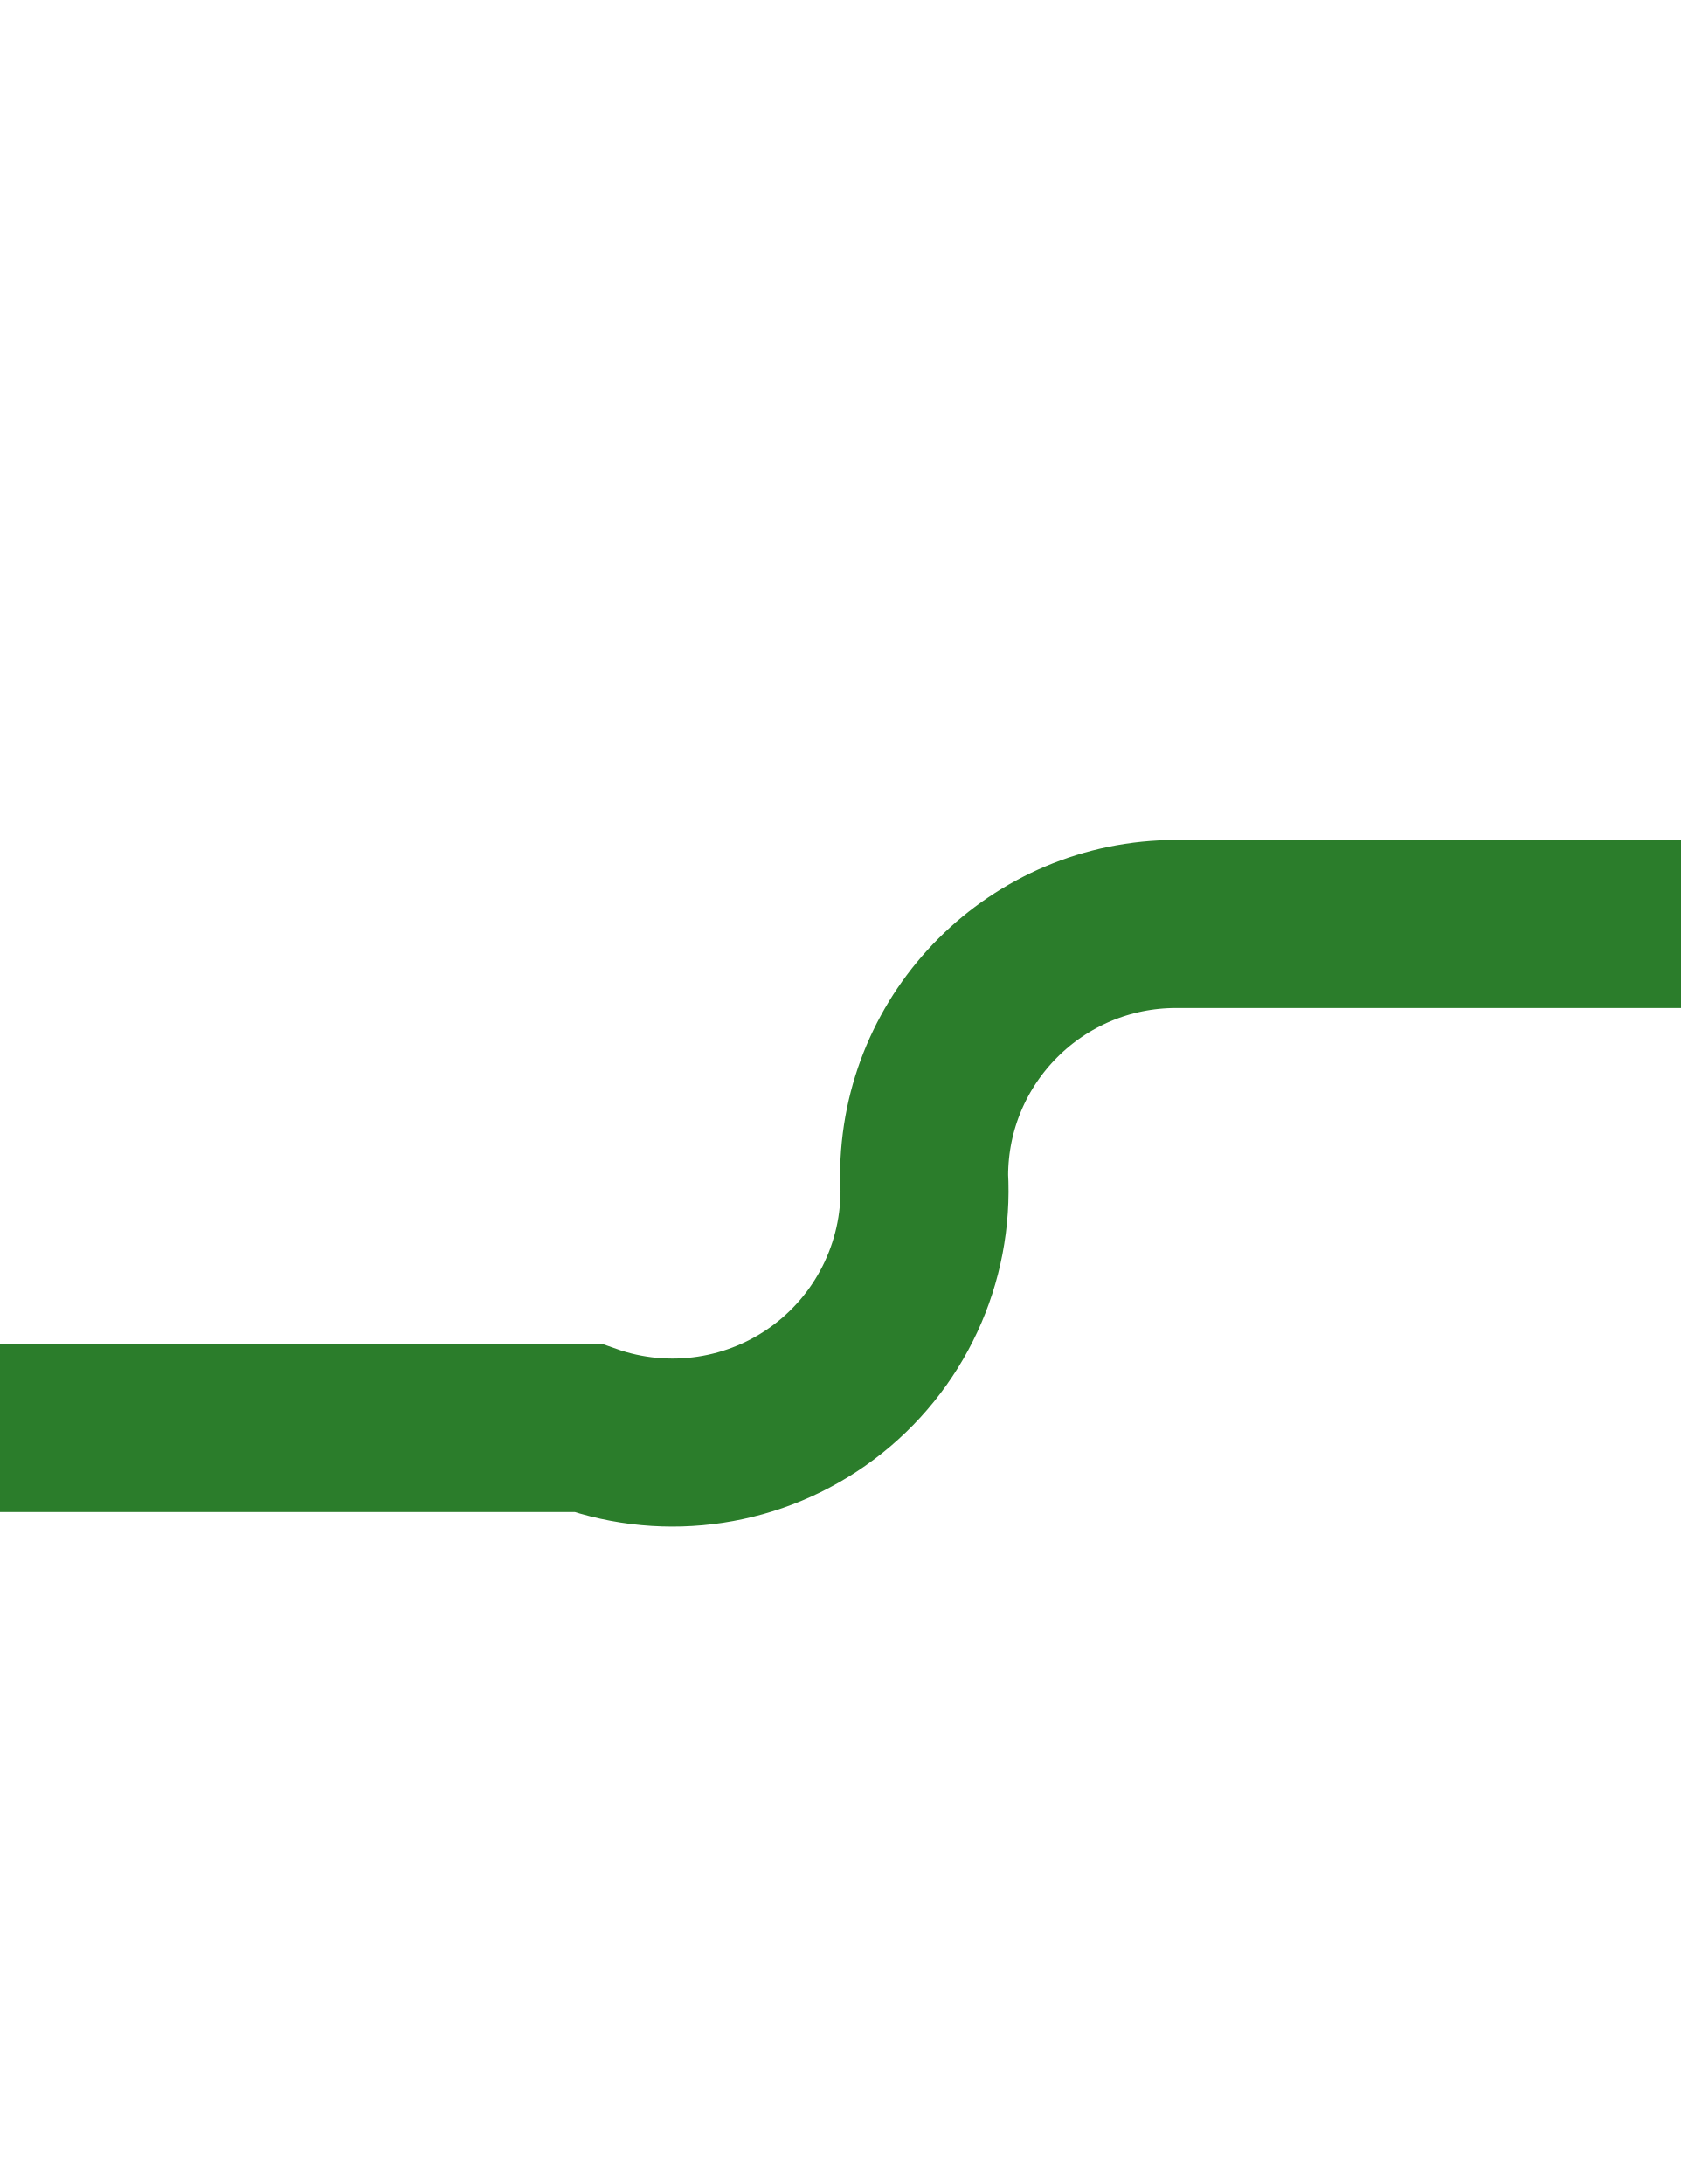
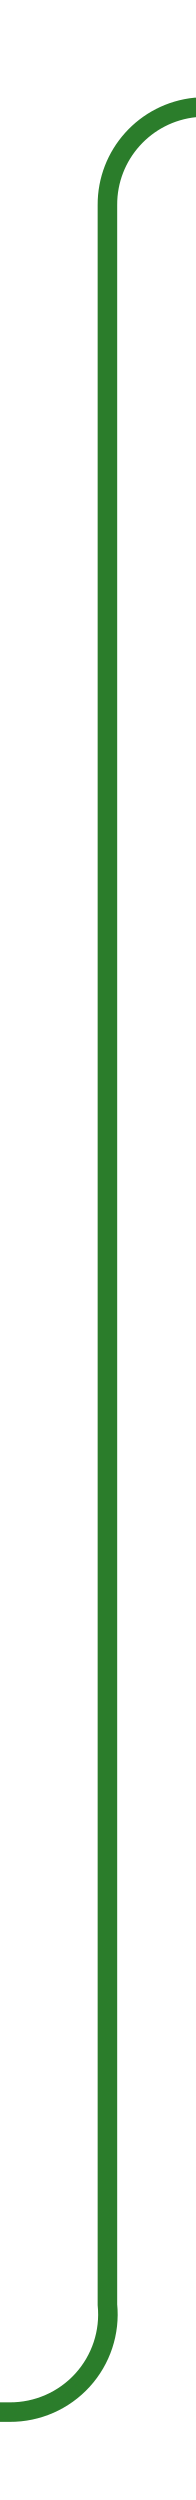
- <svg xmlns="http://www.w3.org/2000/svg" version="1.1" width="10px" height="13px" preserveAspectRatio="xMidYMin meet" viewBox="702 96  8 13">
-   <path d="M 660 104.5  L 704.5 104.5  A 1.5 1.5 0 0 0 706.5 103 A 1.5 1.5 0 0 1 708 101.5 L 747 101.5  " stroke-width="1" stroke="#2b7d2b" fill="none" />
+ <svg xmlns="http://www.w3.org/2000/svg" version="1.1" width="10px" height="128px" preserveAspectRatio="xMidYMin meet" viewBox="717 220  8 128">
+   <path d="M 747 225.5  L 726 225.5  A 5 5 0 0 0 721.5 230.5 L 721.5 338  A 5 5 0 0 1 716.5 343.5 L 659 343.5  " stroke-width="1" stroke="#2b7d2b" fill="none" />
</svg>
